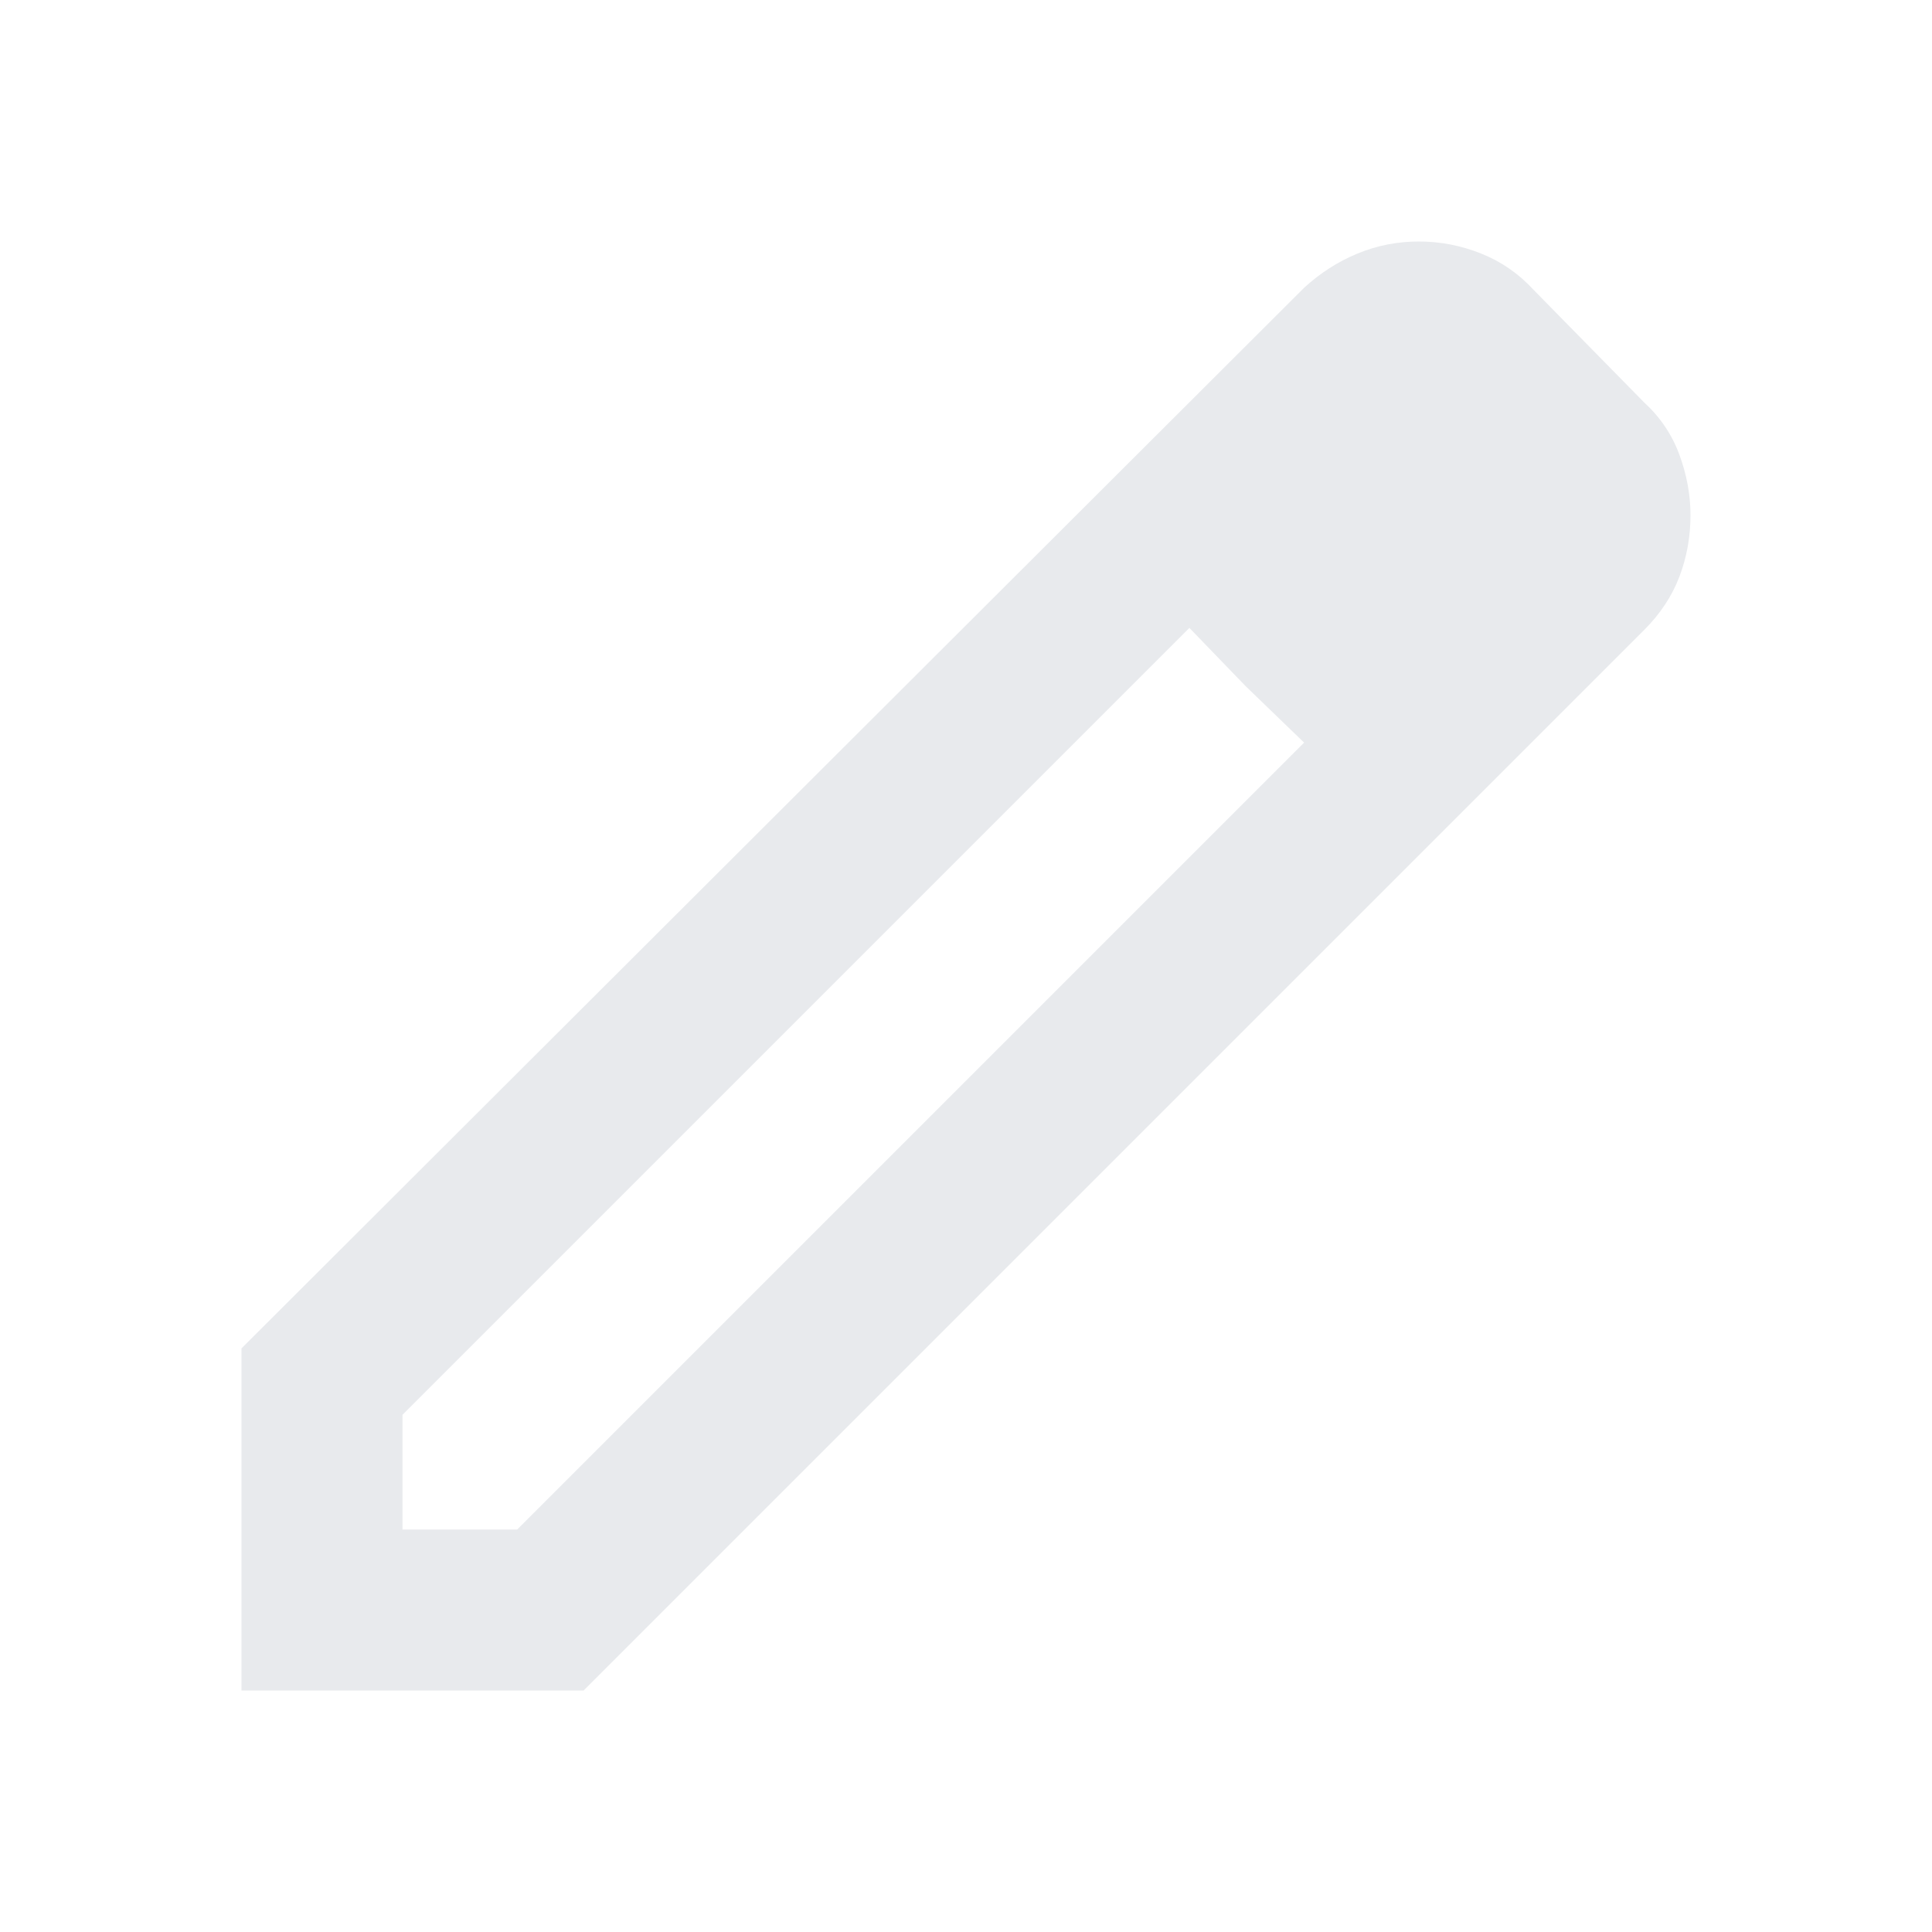
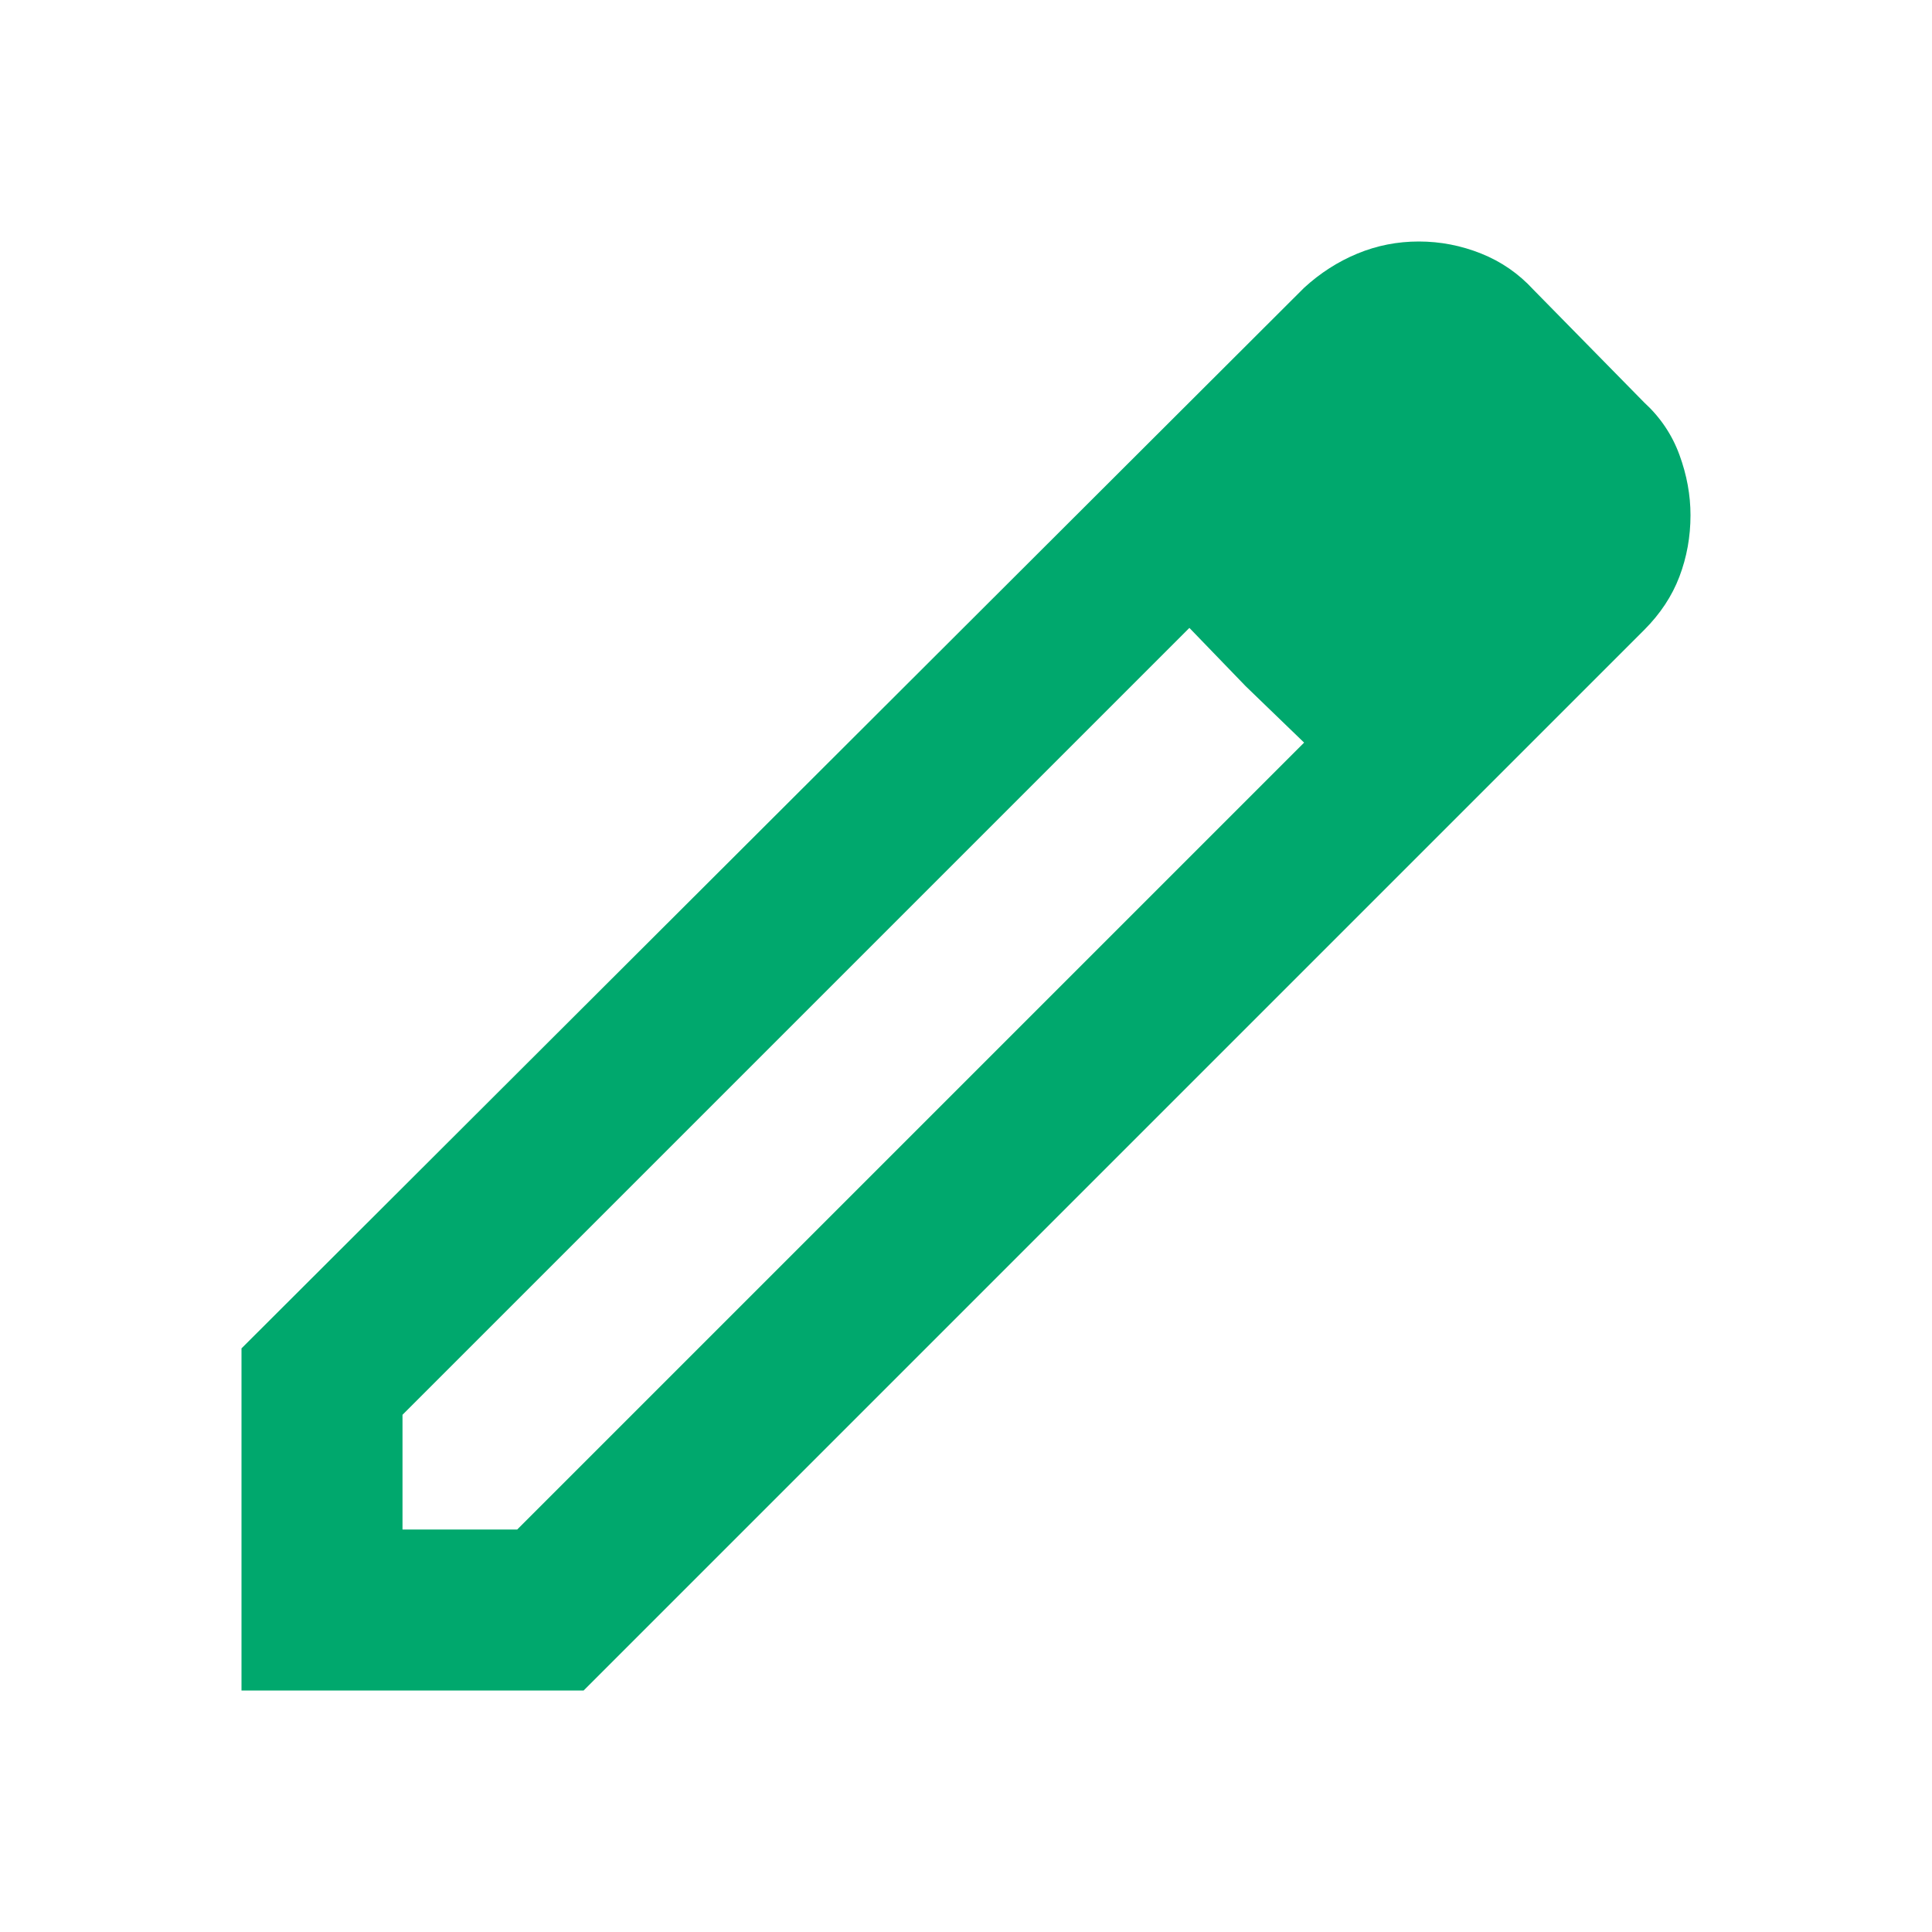
- <svg xmlns="http://www.w3.org/2000/svg" height="24px" viewBox="0 -960 960 960" width="24px" fill="#e8eaed">
+ <svg xmlns="http://www.w3.org/2000/svg" height="24px" viewBox="0 -960 960 960" width="24px" fill="#00a86d">
  <path d="M200-200h57l391-391-57-57-391 391v57Zm-80 80v-170l528-527q12-11 26.5-17t30.5-6q16 0 31 6t26 18l55 56q12 11 17.5 26t5.5 30q0 16-5.5 30.5T817-647L290-120H120Zm640-584-56-56 56 56Zm-141 85-28-29 57 57-29-28Z" />
</svg>
